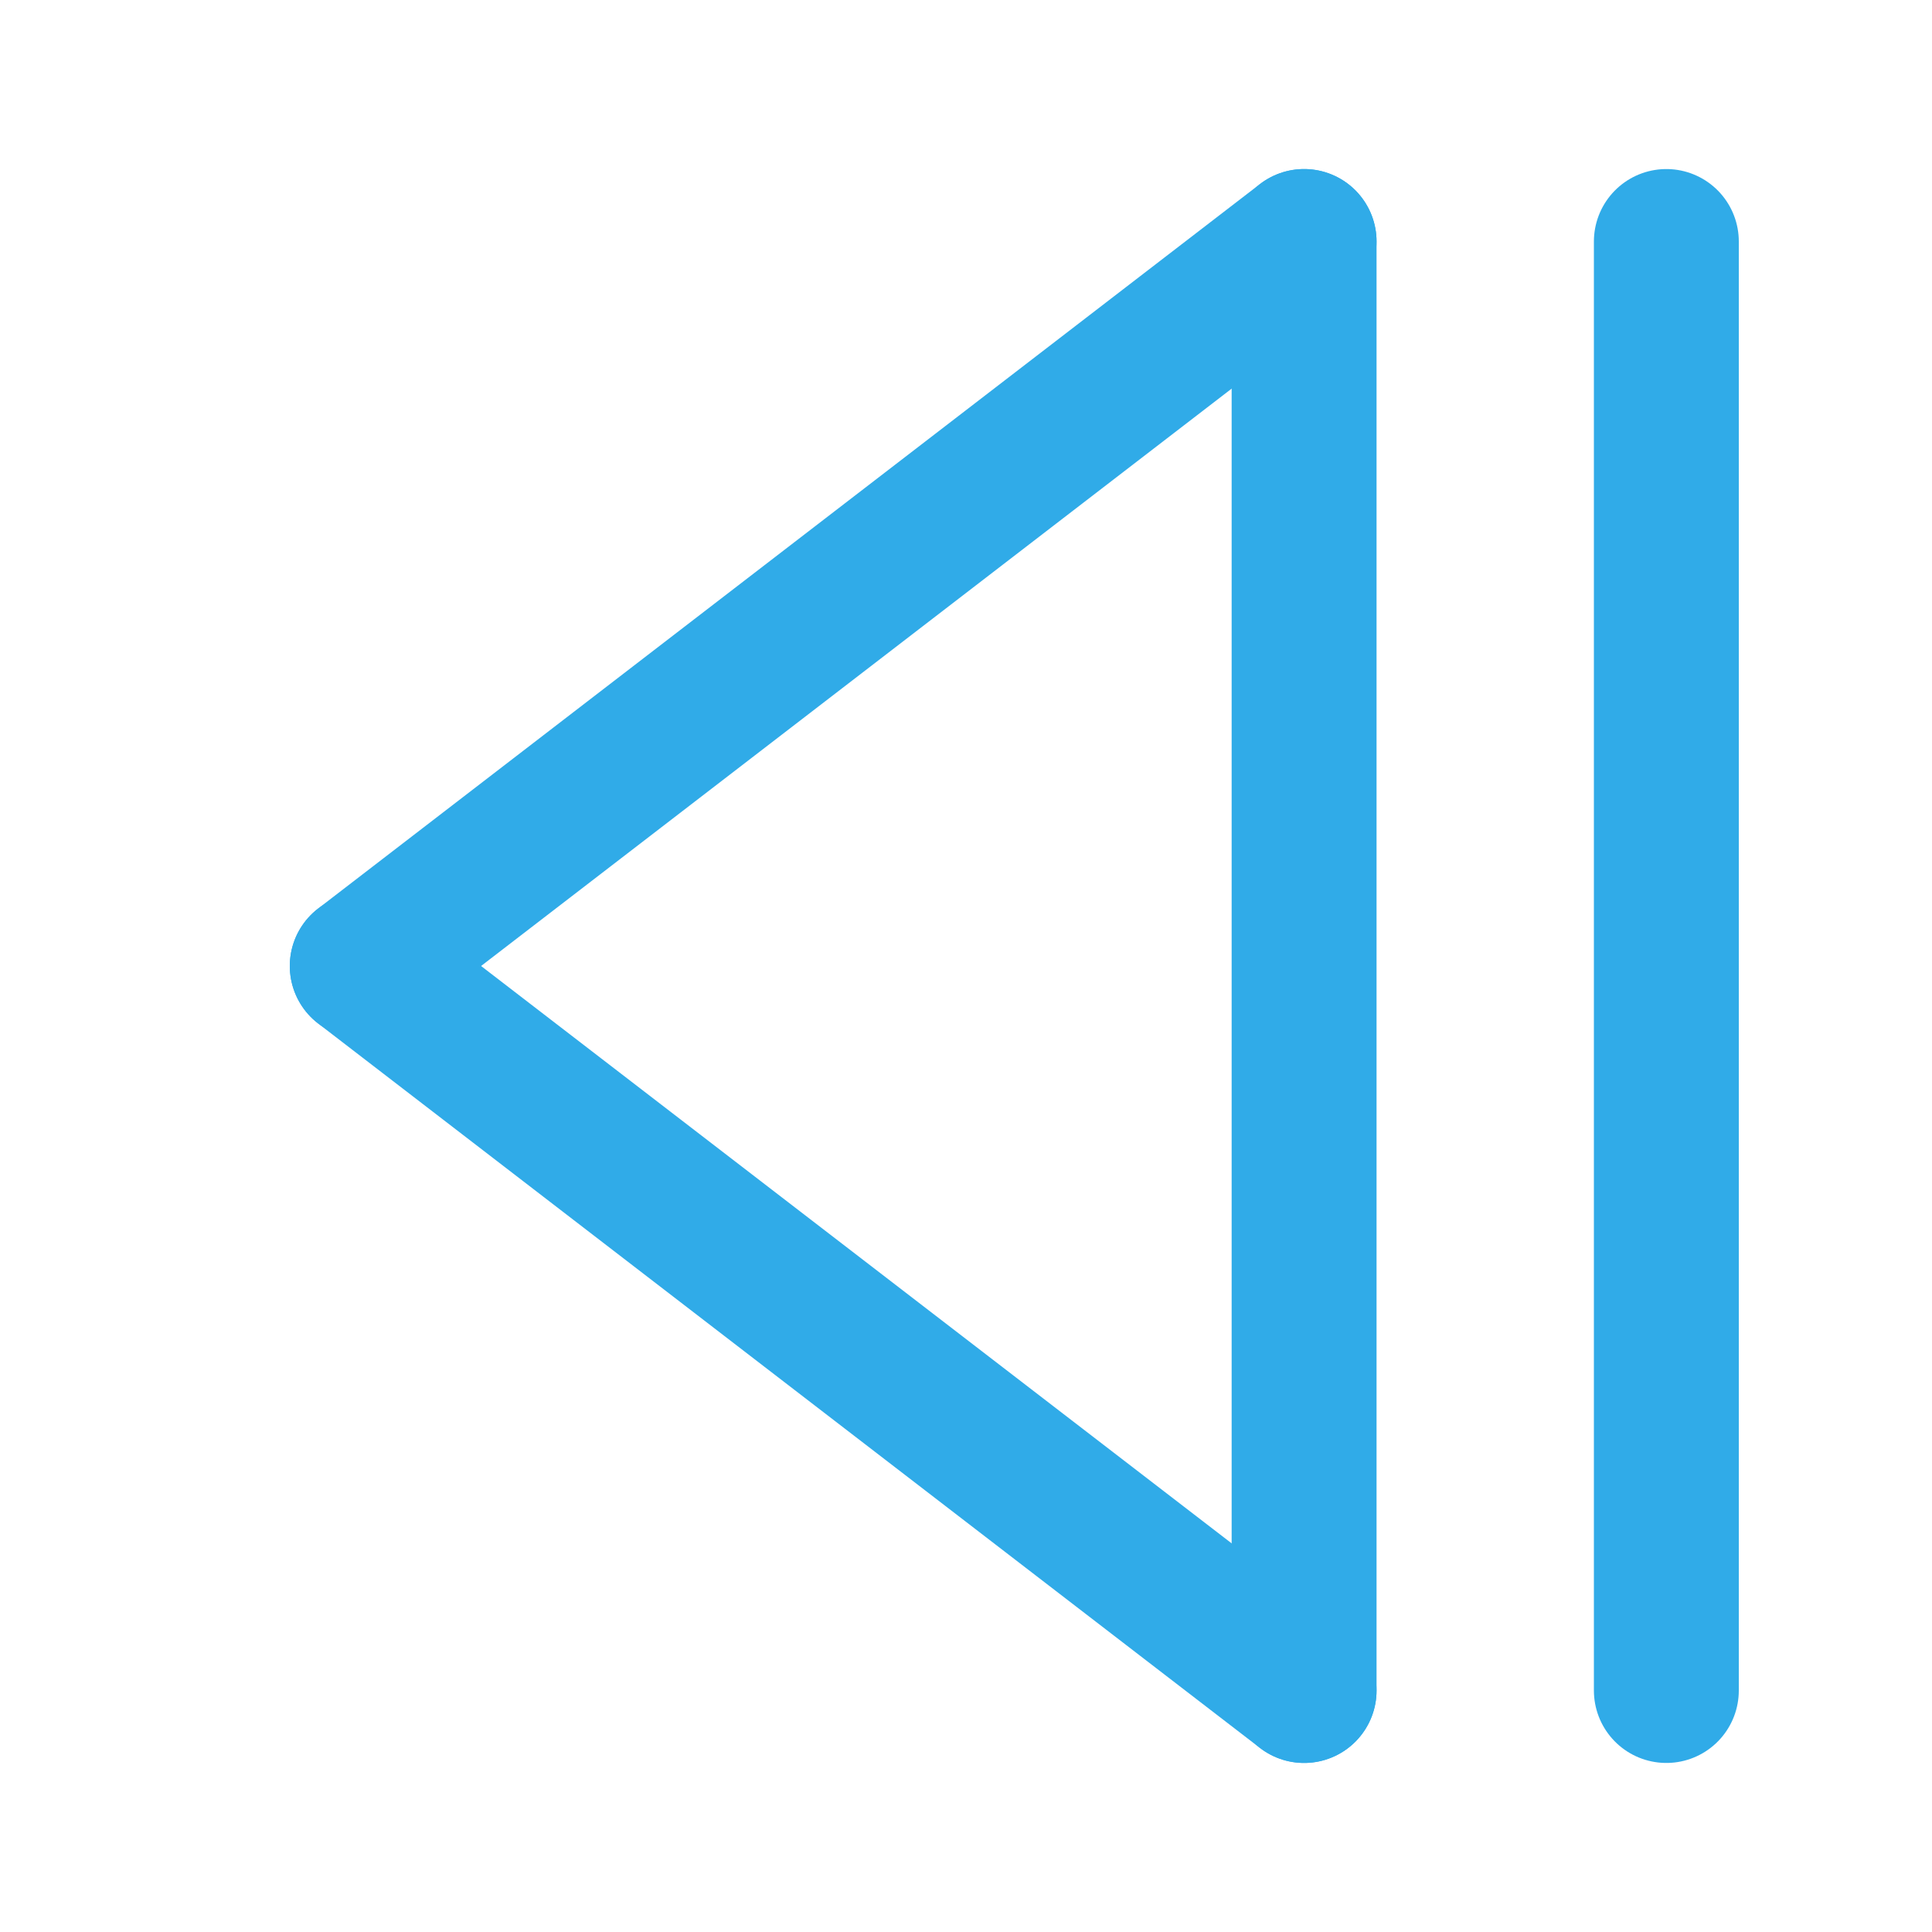
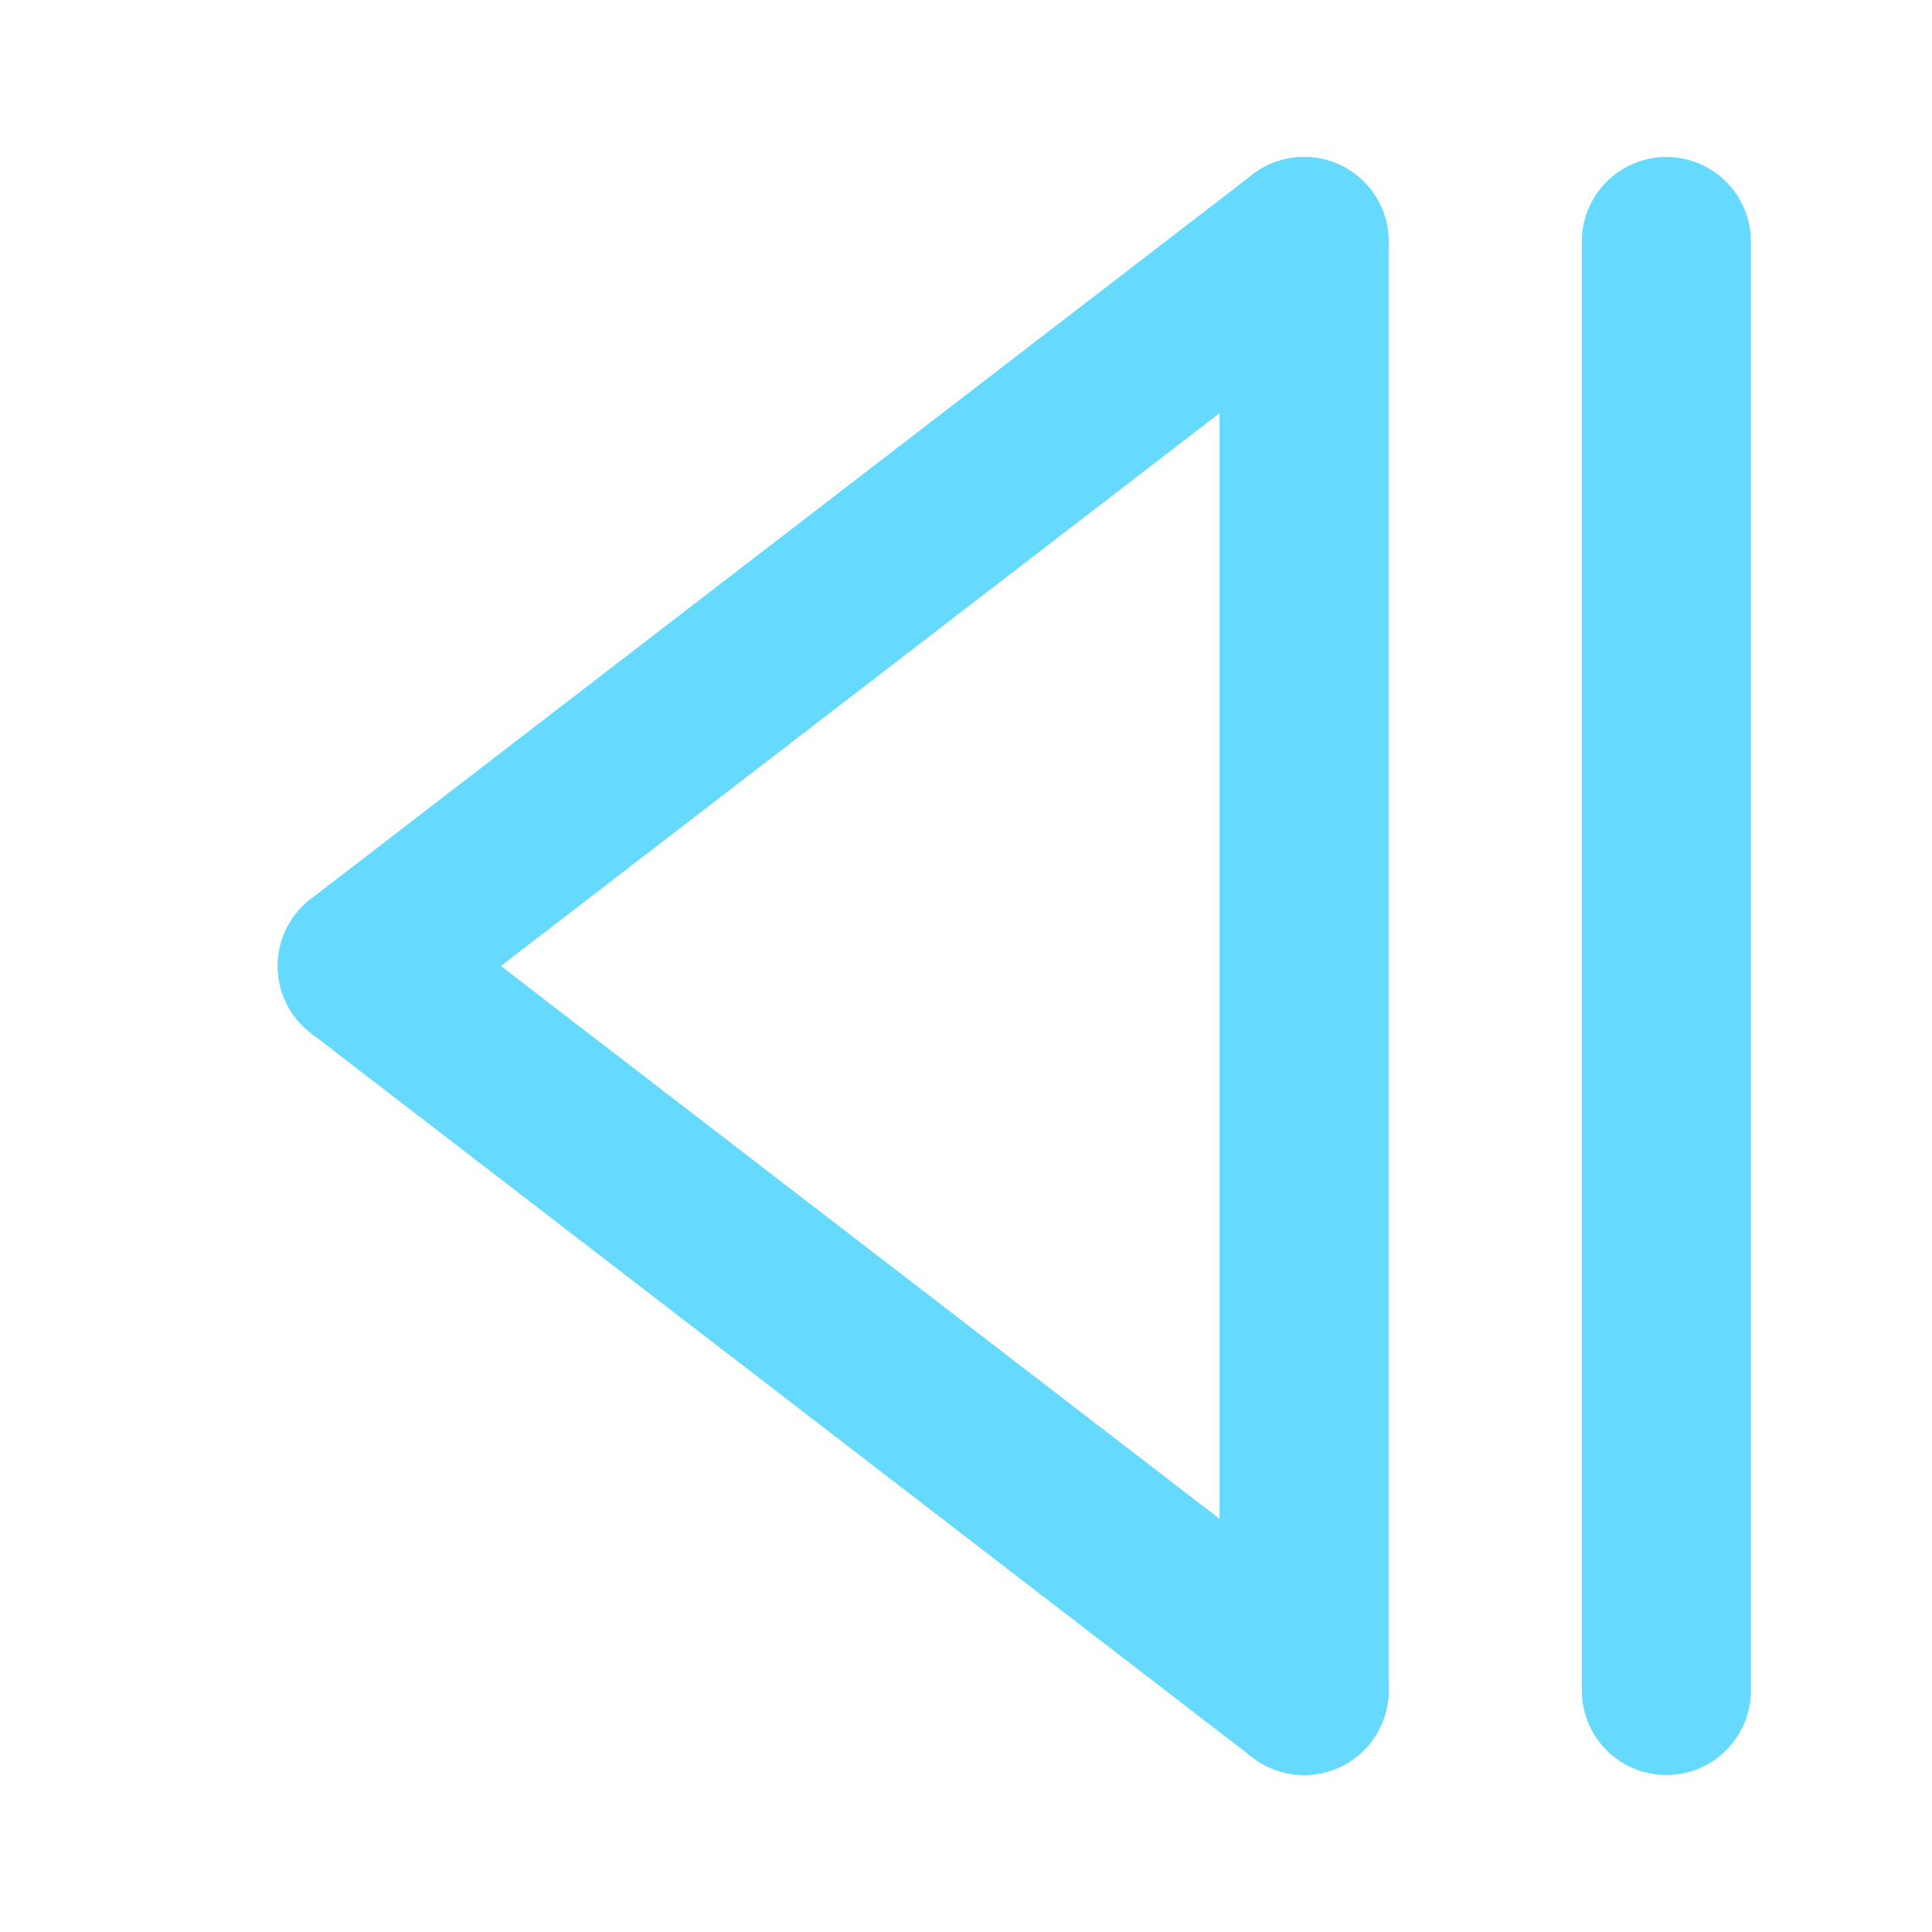
<svg xmlns="http://www.w3.org/2000/svg" viewBox="0 0 16 16">
-   <g fill="none" stroke="hsl(200, 80%, 55%)" stroke-width="1.2" stroke-linecap="round" stroke-linejoin="round">
+   <g fill="none" stroke="hsl(195, 109%, 70%)" stroke-width="1.4" stroke-linecap="round" stroke-linejoin="round">
    <path d="M10.8 2.0v12" />
    <path d="M13.8 2.0v12" />
    <path d="M3.0 8.0L10.8 2.0" />
    <path d="M3.0 8.0L10.8 14.0" />
  </g>
</svg>
